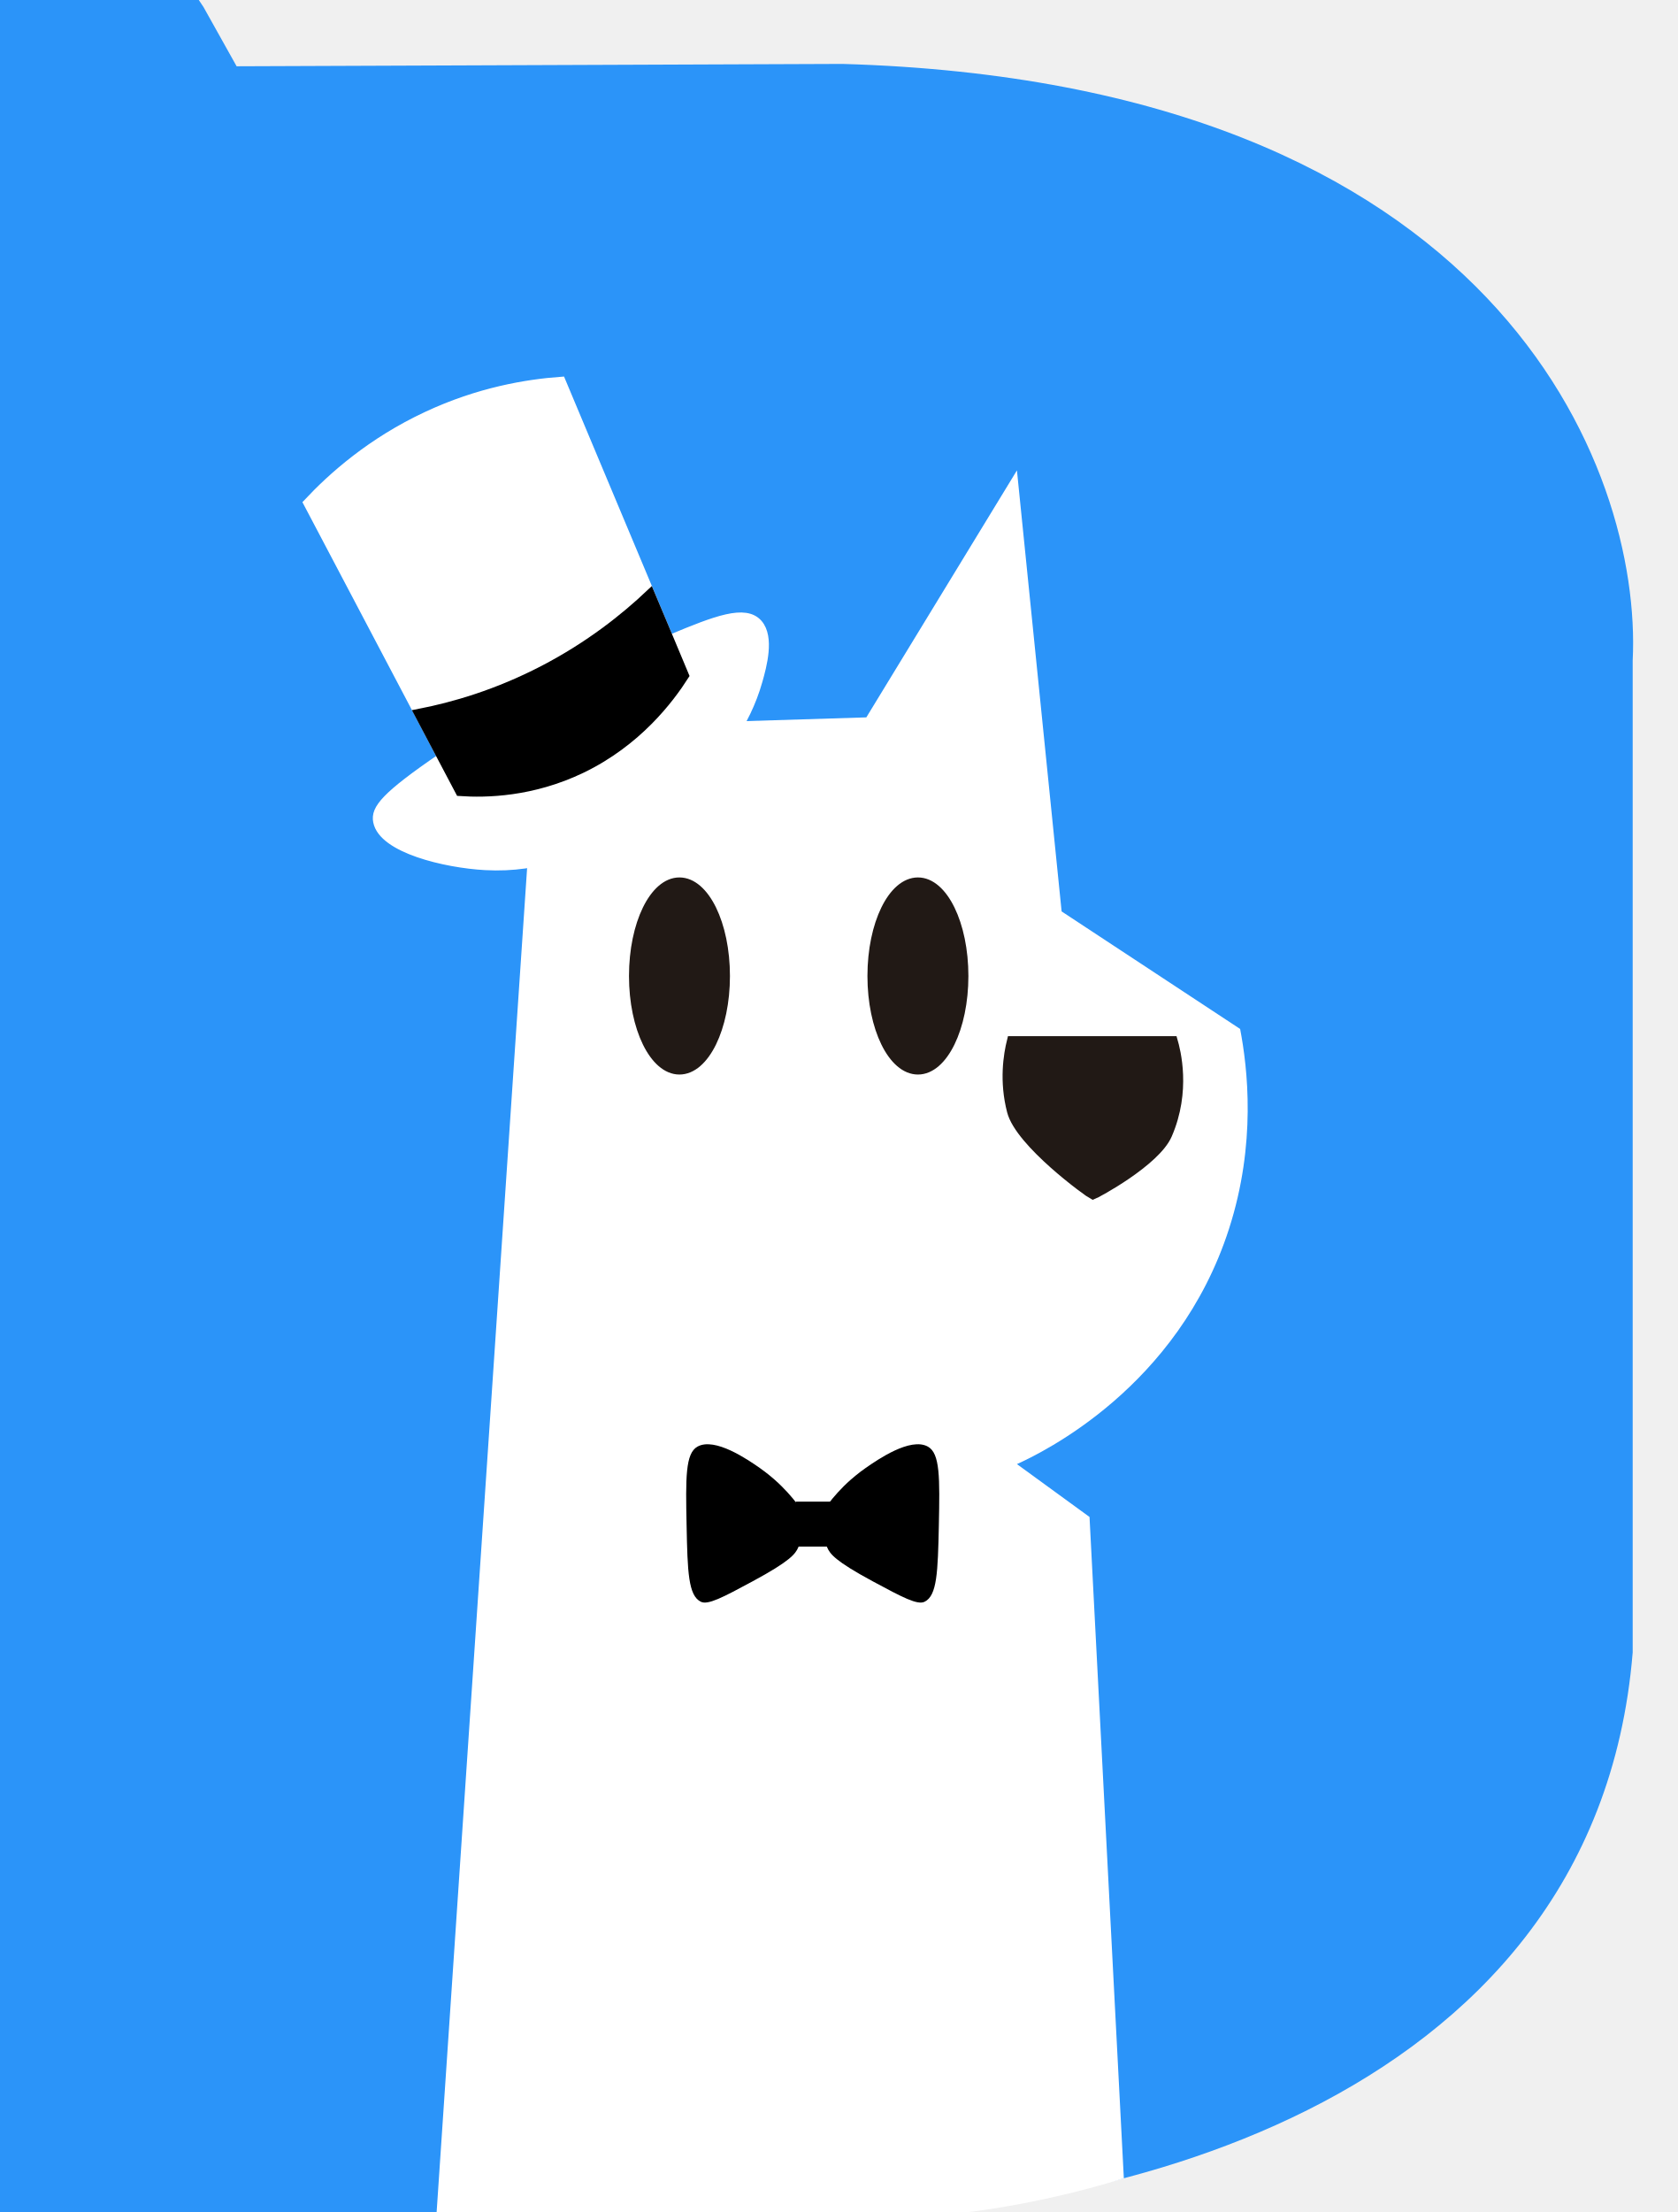
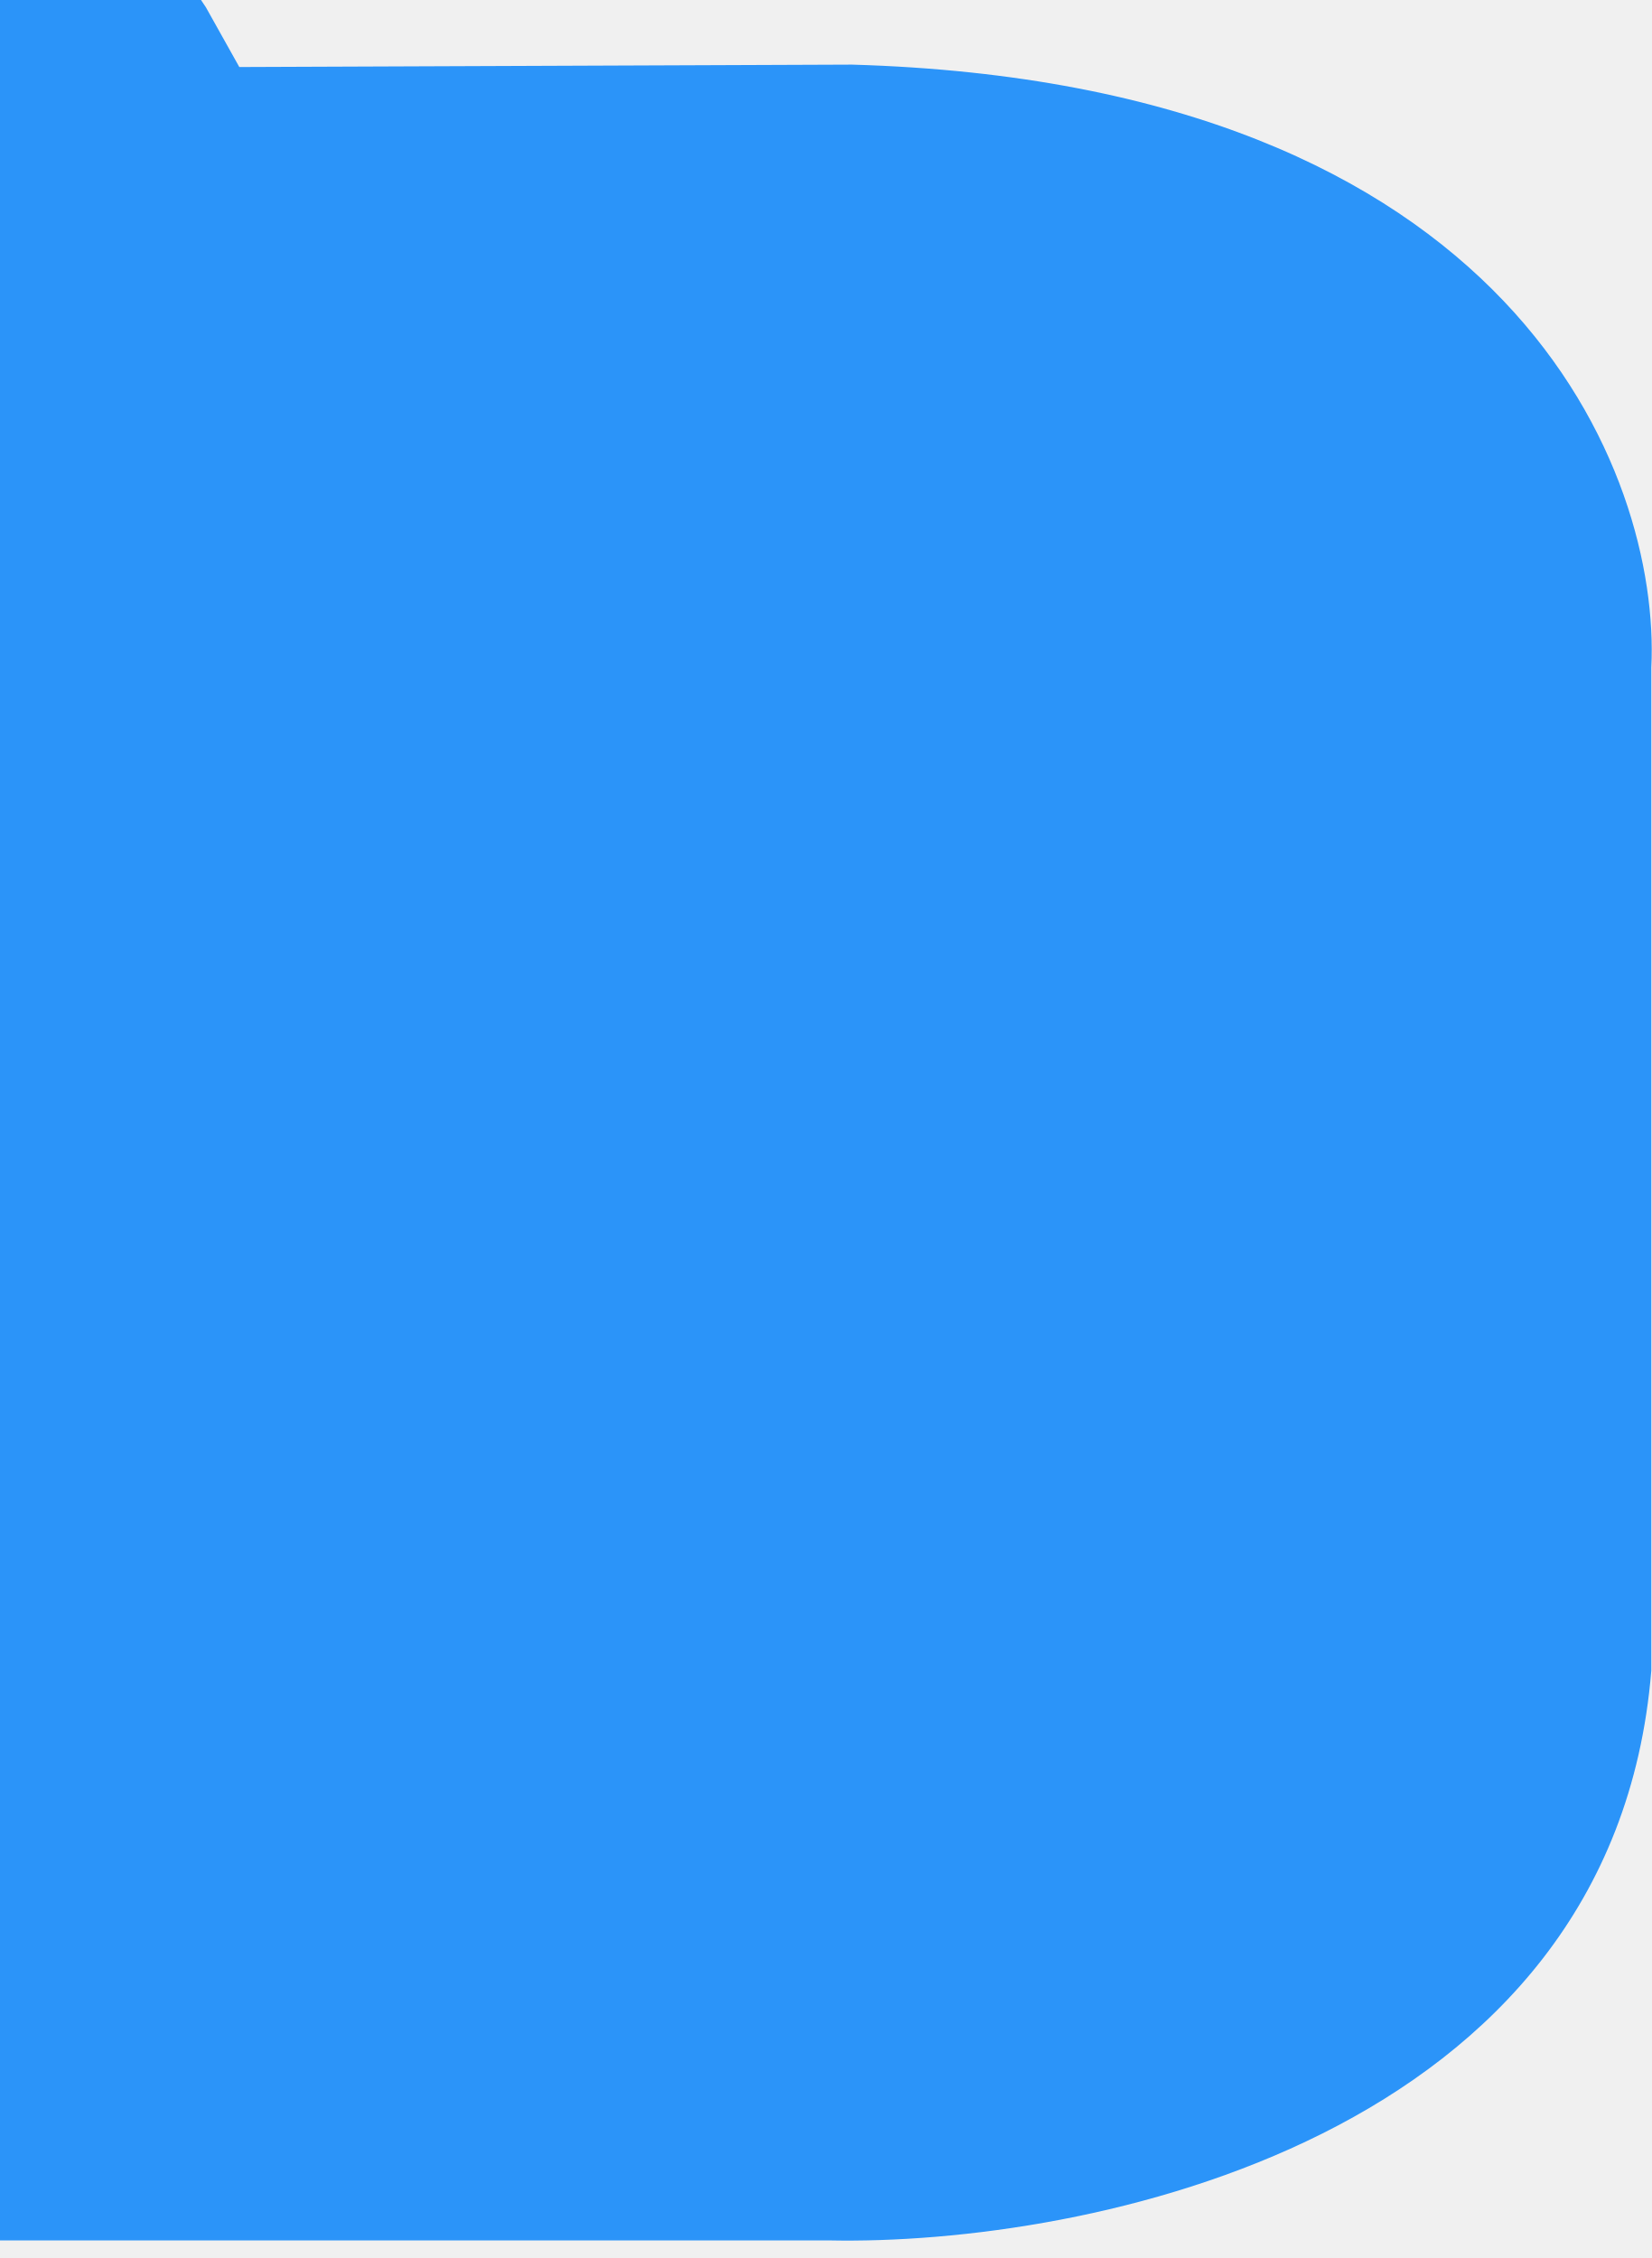
- <svg xmlns="http://www.w3.org/2000/svg" width="22" height="29" viewBox="0 0 22 29" fill="none">
-   <g clip-path="url(#clip0)">
-     <path d="M0 29.05V0H2.607L2.669 0.093L3.103 0.869L11.047 0.838C19.636 1.086 21.535 6.155 21.411 8.659V21.663C20.914 27.746 14.088 29.122 10.736 29.05H0Z" fill="#2B94F9" />
-     <path fill-rule="evenodd" clip-rule="evenodd" d="M5.72 29.089L6.98 10.379C7.611 10.08 8.243 9.781 8.873 9.482L11.361 9.405L13.336 6.167L13.922 11.949C14.385 12.254 14.849 12.559 15.312 12.864C15.629 13.073 15.946 13.282 16.263 13.49C16.361 14.002 16.478 14.991 16.117 16.111C15.445 18.195 13.663 19.046 13.336 19.195L14.288 19.888L14.738 28.559C13.532 28.929 12.384 29.084 11.432 29.089H5.72Z" fill="white" />
-     <path d="M15.385 13.643H13.264C13.217 13.831 13.162 14.174 13.264 14.568C13.371 14.985 14.277 15.641 14.332 15.667C14.379 15.65 15.157 15.233 15.312 14.877C15.562 14.302 15.423 13.774 15.385 13.643Z" fill="#211915" />
-     <path d="M15.385 13.643H13.264C13.217 13.831 13.162 14.174 13.264 14.568C13.371 14.985 14.277 15.641 14.332 15.667C14.379 15.65 15.157 15.233 15.312 14.877C15.562 14.302 15.423 13.774 15.385 13.643Z" stroke="#211915" stroke-width="0.117" stroke-miterlimit="10" />
-     <path d="M8.307 12.796C8.307 13.477 8.577 14.029 8.91 14.029C9.244 14.029 9.514 13.477 9.514 12.796C9.514 12.114 9.244 11.562 8.91 11.562C8.577 11.562 8.307 12.114 8.307 12.796Z" fill="#211915" />
-     <path d="M8.307 12.796C8.307 13.477 8.577 14.029 8.91 14.029C9.244 14.029 9.514 13.477 9.514 12.796C9.514 12.114 9.244 11.562 8.91 11.562C8.577 11.562 8.307 12.114 8.307 12.796Z" stroke="#211915" stroke-width="0.117" stroke-miterlimit="10" />
-     <path d="M11.434 12.796C11.434 13.477 11.704 14.029 12.038 14.029C12.371 14.029 12.641 13.477 12.641 12.796C12.641 12.114 12.371 11.562 12.038 11.562C11.704 11.562 11.434 12.114 11.434 12.796Z" fill="#211915" />
-     <path d="M11.434 12.796C11.434 13.477 11.704 14.029 12.038 14.029C12.371 14.029 12.641 13.477 12.641 12.796C12.641 12.114 12.371 11.562 12.038 11.562C11.704 11.562 11.434 12.114 11.434 12.796Z" stroke="#211915" stroke-width="0.117" stroke-miterlimit="10" />
-     <path d="M4.037 6.593C4.361 6.247 4.871 5.794 5.596 5.455C6.278 5.135 6.907 5.031 7.359 4.998C7.822 6.102 8.285 7.206 8.748 8.309C8.824 8.492 8.901 8.674 8.977 8.857C8.767 9.184 8.303 9.797 7.488 10.141C6.909 10.386 6.374 10.401 6.031 10.378C5.366 9.117 4.702 7.855 4.037 6.593Z" fill="white" />
-     <path d="M4.037 6.593C4.361 6.247 4.871 5.794 5.596 5.455C6.278 5.135 6.907 5.031 7.359 4.998C7.822 6.102 8.285 7.206 8.748 8.309C8.824 8.492 8.901 8.674 8.977 8.857C8.767 9.184 8.303 9.797 7.488 10.141C6.909 10.386 6.374 10.401 6.031 10.378C5.366 9.117 4.702 7.855 4.037 6.593Z" stroke="white" stroke-width="0.117" stroke-miterlimit="10" />
-     <path d="M5.8 9.927C5.048 10.441 4.92 10.608 4.952 10.77C5.021 11.126 5.839 11.32 6.362 11.349C7.103 11.391 7.636 11.124 8.075 10.897C8.577 10.638 9.613 10.083 9.941 8.925C9.996 8.732 10.098 8.356 9.942 8.178C9.774 7.985 9.394 8.128 8.804 8.375C7.113 9.083 6.41 9.51 5.8 9.927Z" fill="white" />
-     <path d="M5.8 9.927C5.048 10.441 4.92 10.608 4.952 10.77C5.021 11.126 5.839 11.32 6.362 11.349C7.103 11.391 7.636 11.124 8.075 10.897C8.577 10.638 9.613 10.083 9.941 8.925C9.996 8.732 10.098 8.356 9.942 8.178C9.774 7.985 9.394 8.128 8.804 8.375C7.113 9.083 6.41 9.51 5.8 9.927Z" stroke="white" stroke-width="0.117" stroke-miterlimit="10" />
-     <path d="M5.49 9.353C5.944 9.265 6.517 9.1 7.13 8.781C7.73 8.469 8.191 8.102 8.527 7.784C8.678 8.141 8.827 8.499 8.977 8.857C8.779 9.167 8.358 9.726 7.625 10.079C6.979 10.389 6.377 10.402 6.031 10.378L5.49 9.353Z" fill="black" />
-     <path d="M5.49 9.353C5.944 9.265 6.517 9.1 7.13 8.781C7.73 8.469 8.191 8.102 8.527 7.784C8.678 8.141 8.827 8.499 8.977 8.857C8.779 9.167 8.358 9.726 7.625 10.079C6.979 10.389 6.377 10.402 6.031 10.378L5.49 9.353Z" stroke="black" stroke-width="0.117" stroke-miterlimit="10" />
-     <path d="M9.146 18.966C9.375 18.837 9.812 19.14 9.963 19.245C10.059 19.312 10.152 19.393 10.157 19.398C10.289 19.514 10.386 19.628 10.451 19.713C10.494 19.827 10.566 20.067 10.468 20.288C10.431 20.371 10.365 20.465 9.869 20.732C9.48 20.942 9.283 21.046 9.19 20.999C9.027 20.918 9.016 20.611 9.004 20C8.991 19.371 8.988 19.055 9.146 18.966Z" fill="black" />
-     <path d="M12.169 18.966C11.94 18.837 11.504 19.14 11.353 19.245C11.256 19.312 11.164 19.393 11.158 19.398C11.026 19.514 10.93 19.628 10.864 19.713C10.821 19.827 10.75 20.067 10.848 20.288C10.884 20.371 10.95 20.465 11.446 20.732C11.836 20.942 12.032 21.046 12.126 20.999C12.289 20.918 12.299 20.611 12.312 20C12.325 19.371 12.328 19.055 12.169 18.966Z" fill="black" />
-     <path d="M10.435 19.687H10.98V20.276H10.435V19.687Z" fill="black" />
-   </g>
-   <defs>
-     <clipPath id="clip0">
-       <rect width="22" height="29" fill="white" />
-     </clipPath>
-   </defs>
+ <svg xmlns="http://www.w3.org/2000/svg" width="79" height="108" viewBox="0 0 79 108" fill="none">
+   <path d="M0 107.158V0H9.615L9.844 0.343L11.446 3.206L40.749 3.091C72.432 4.007 79.437 22.706 78.979 31.941V79.911C77.148 102.35 51.966 107.425 39.604 107.158H0Z" fill="#2B94F9" />
</svg>
